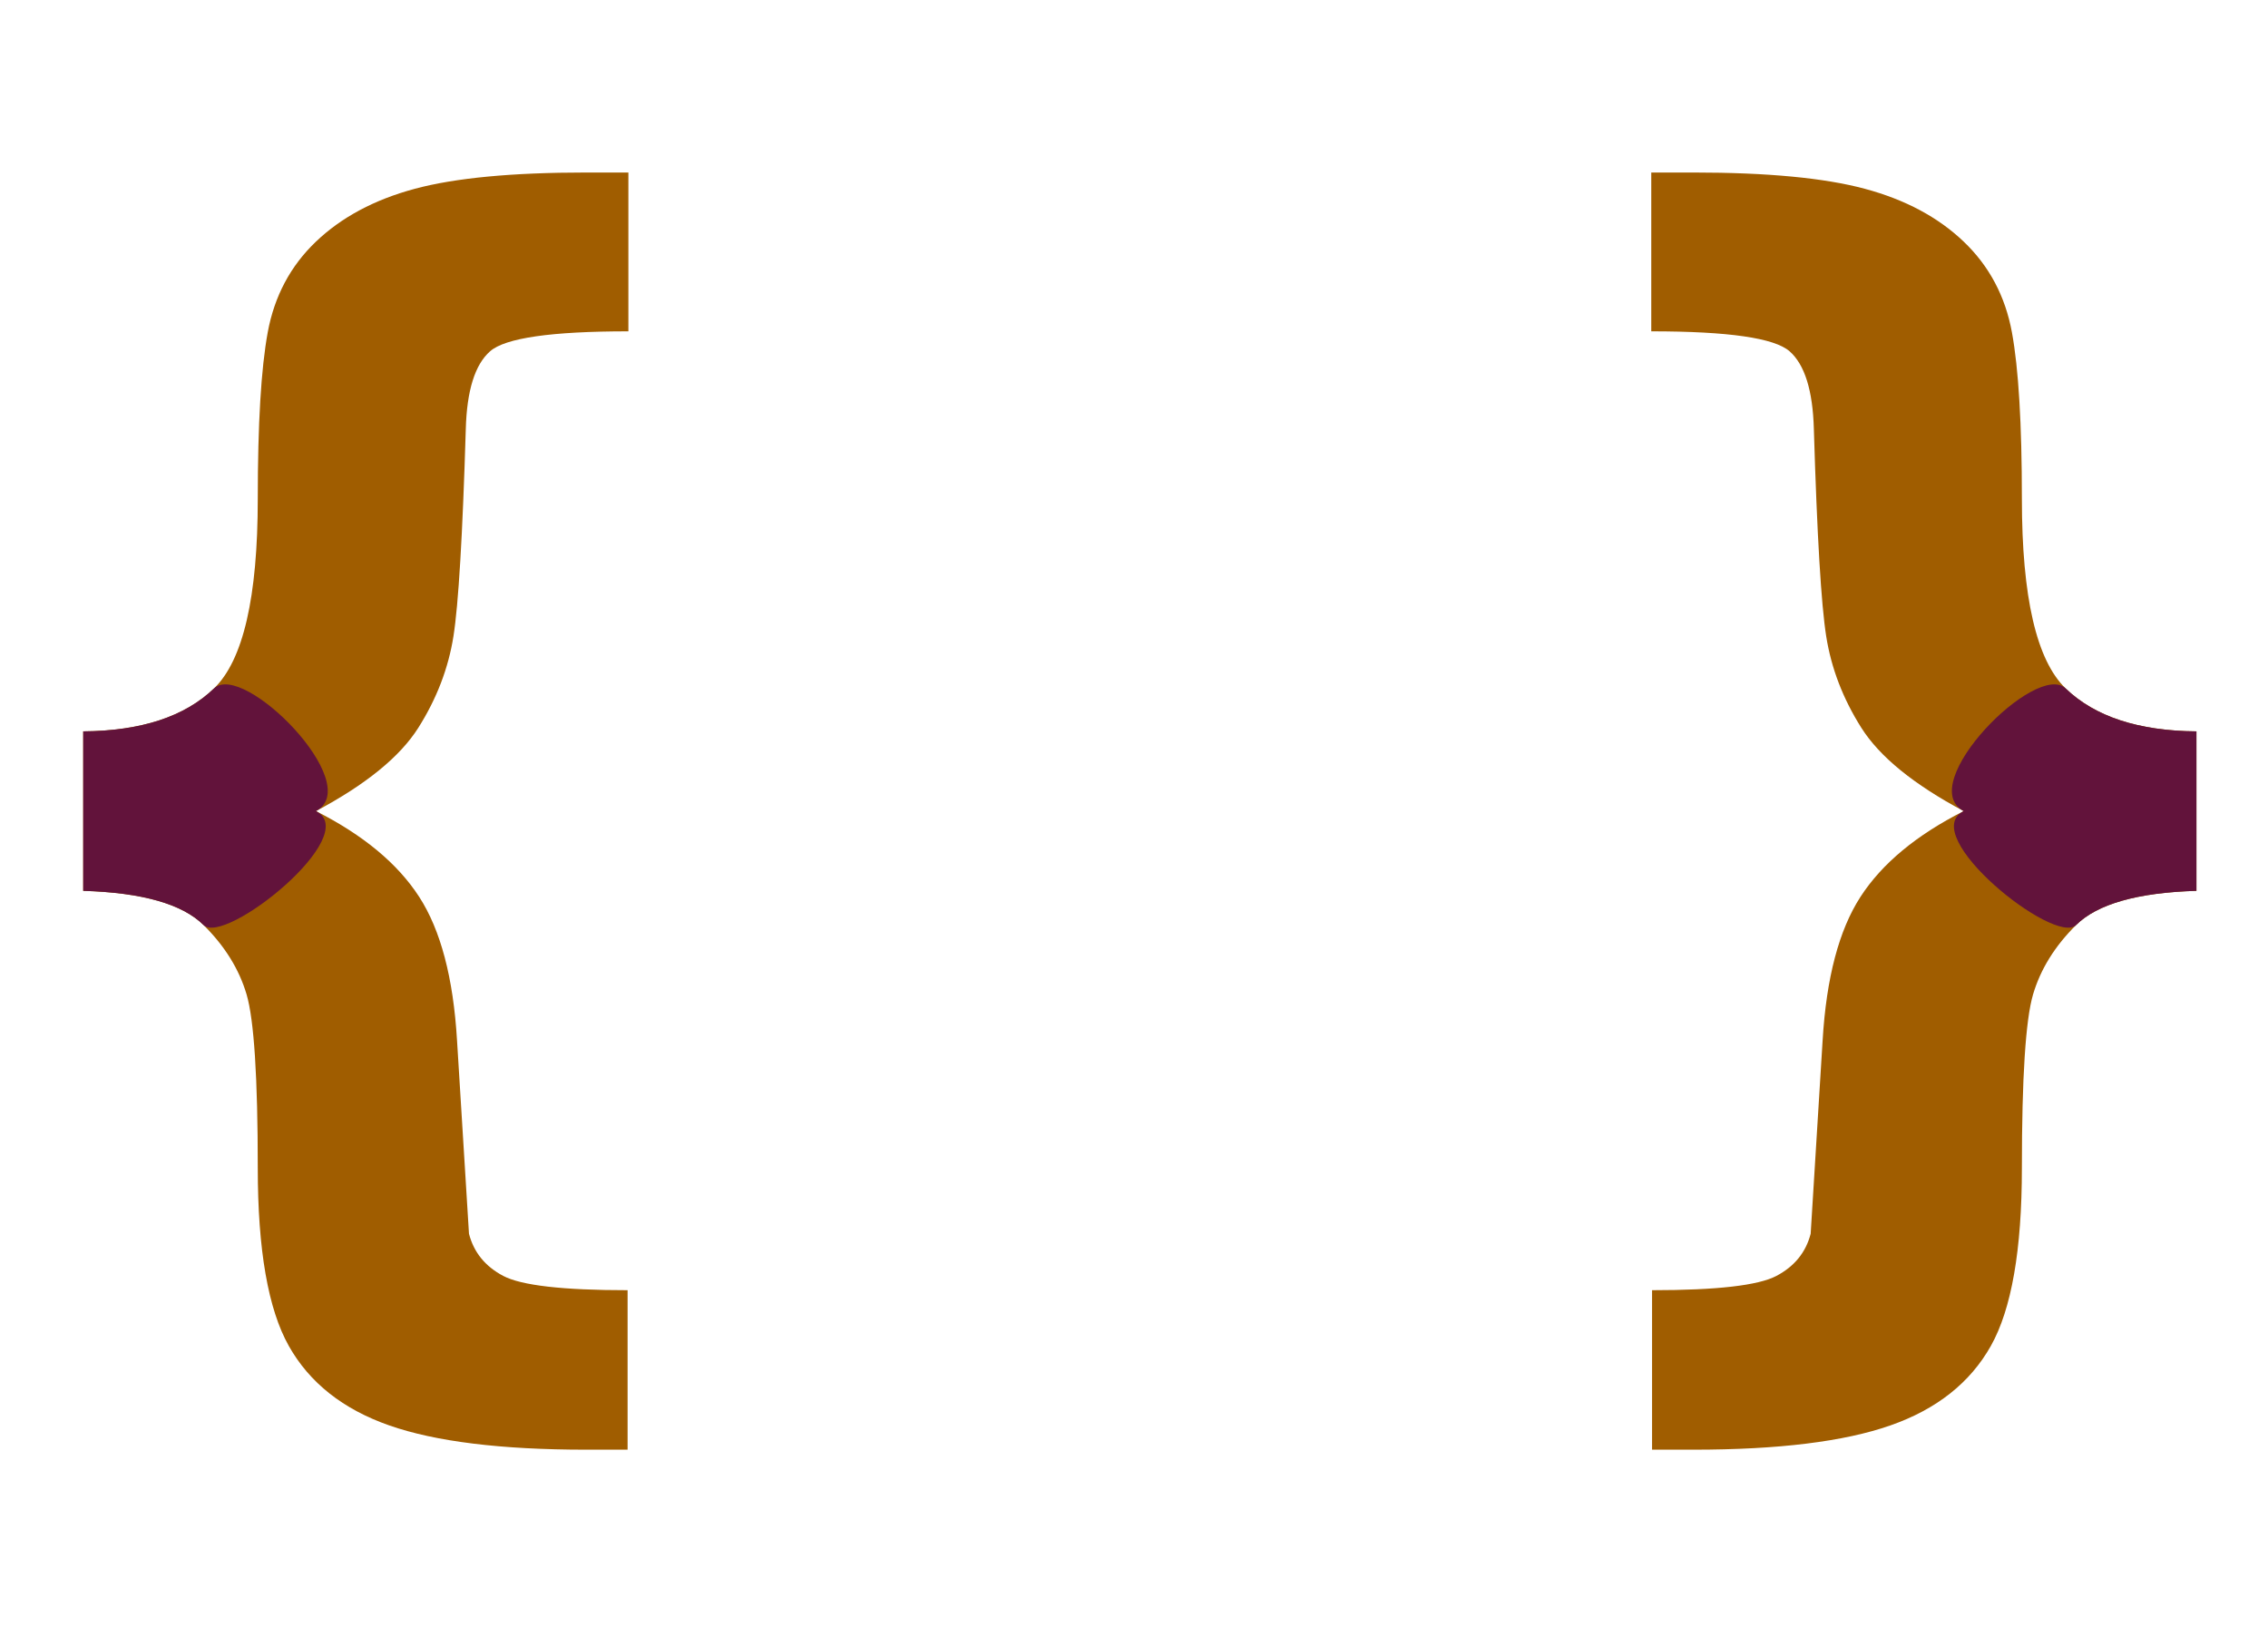
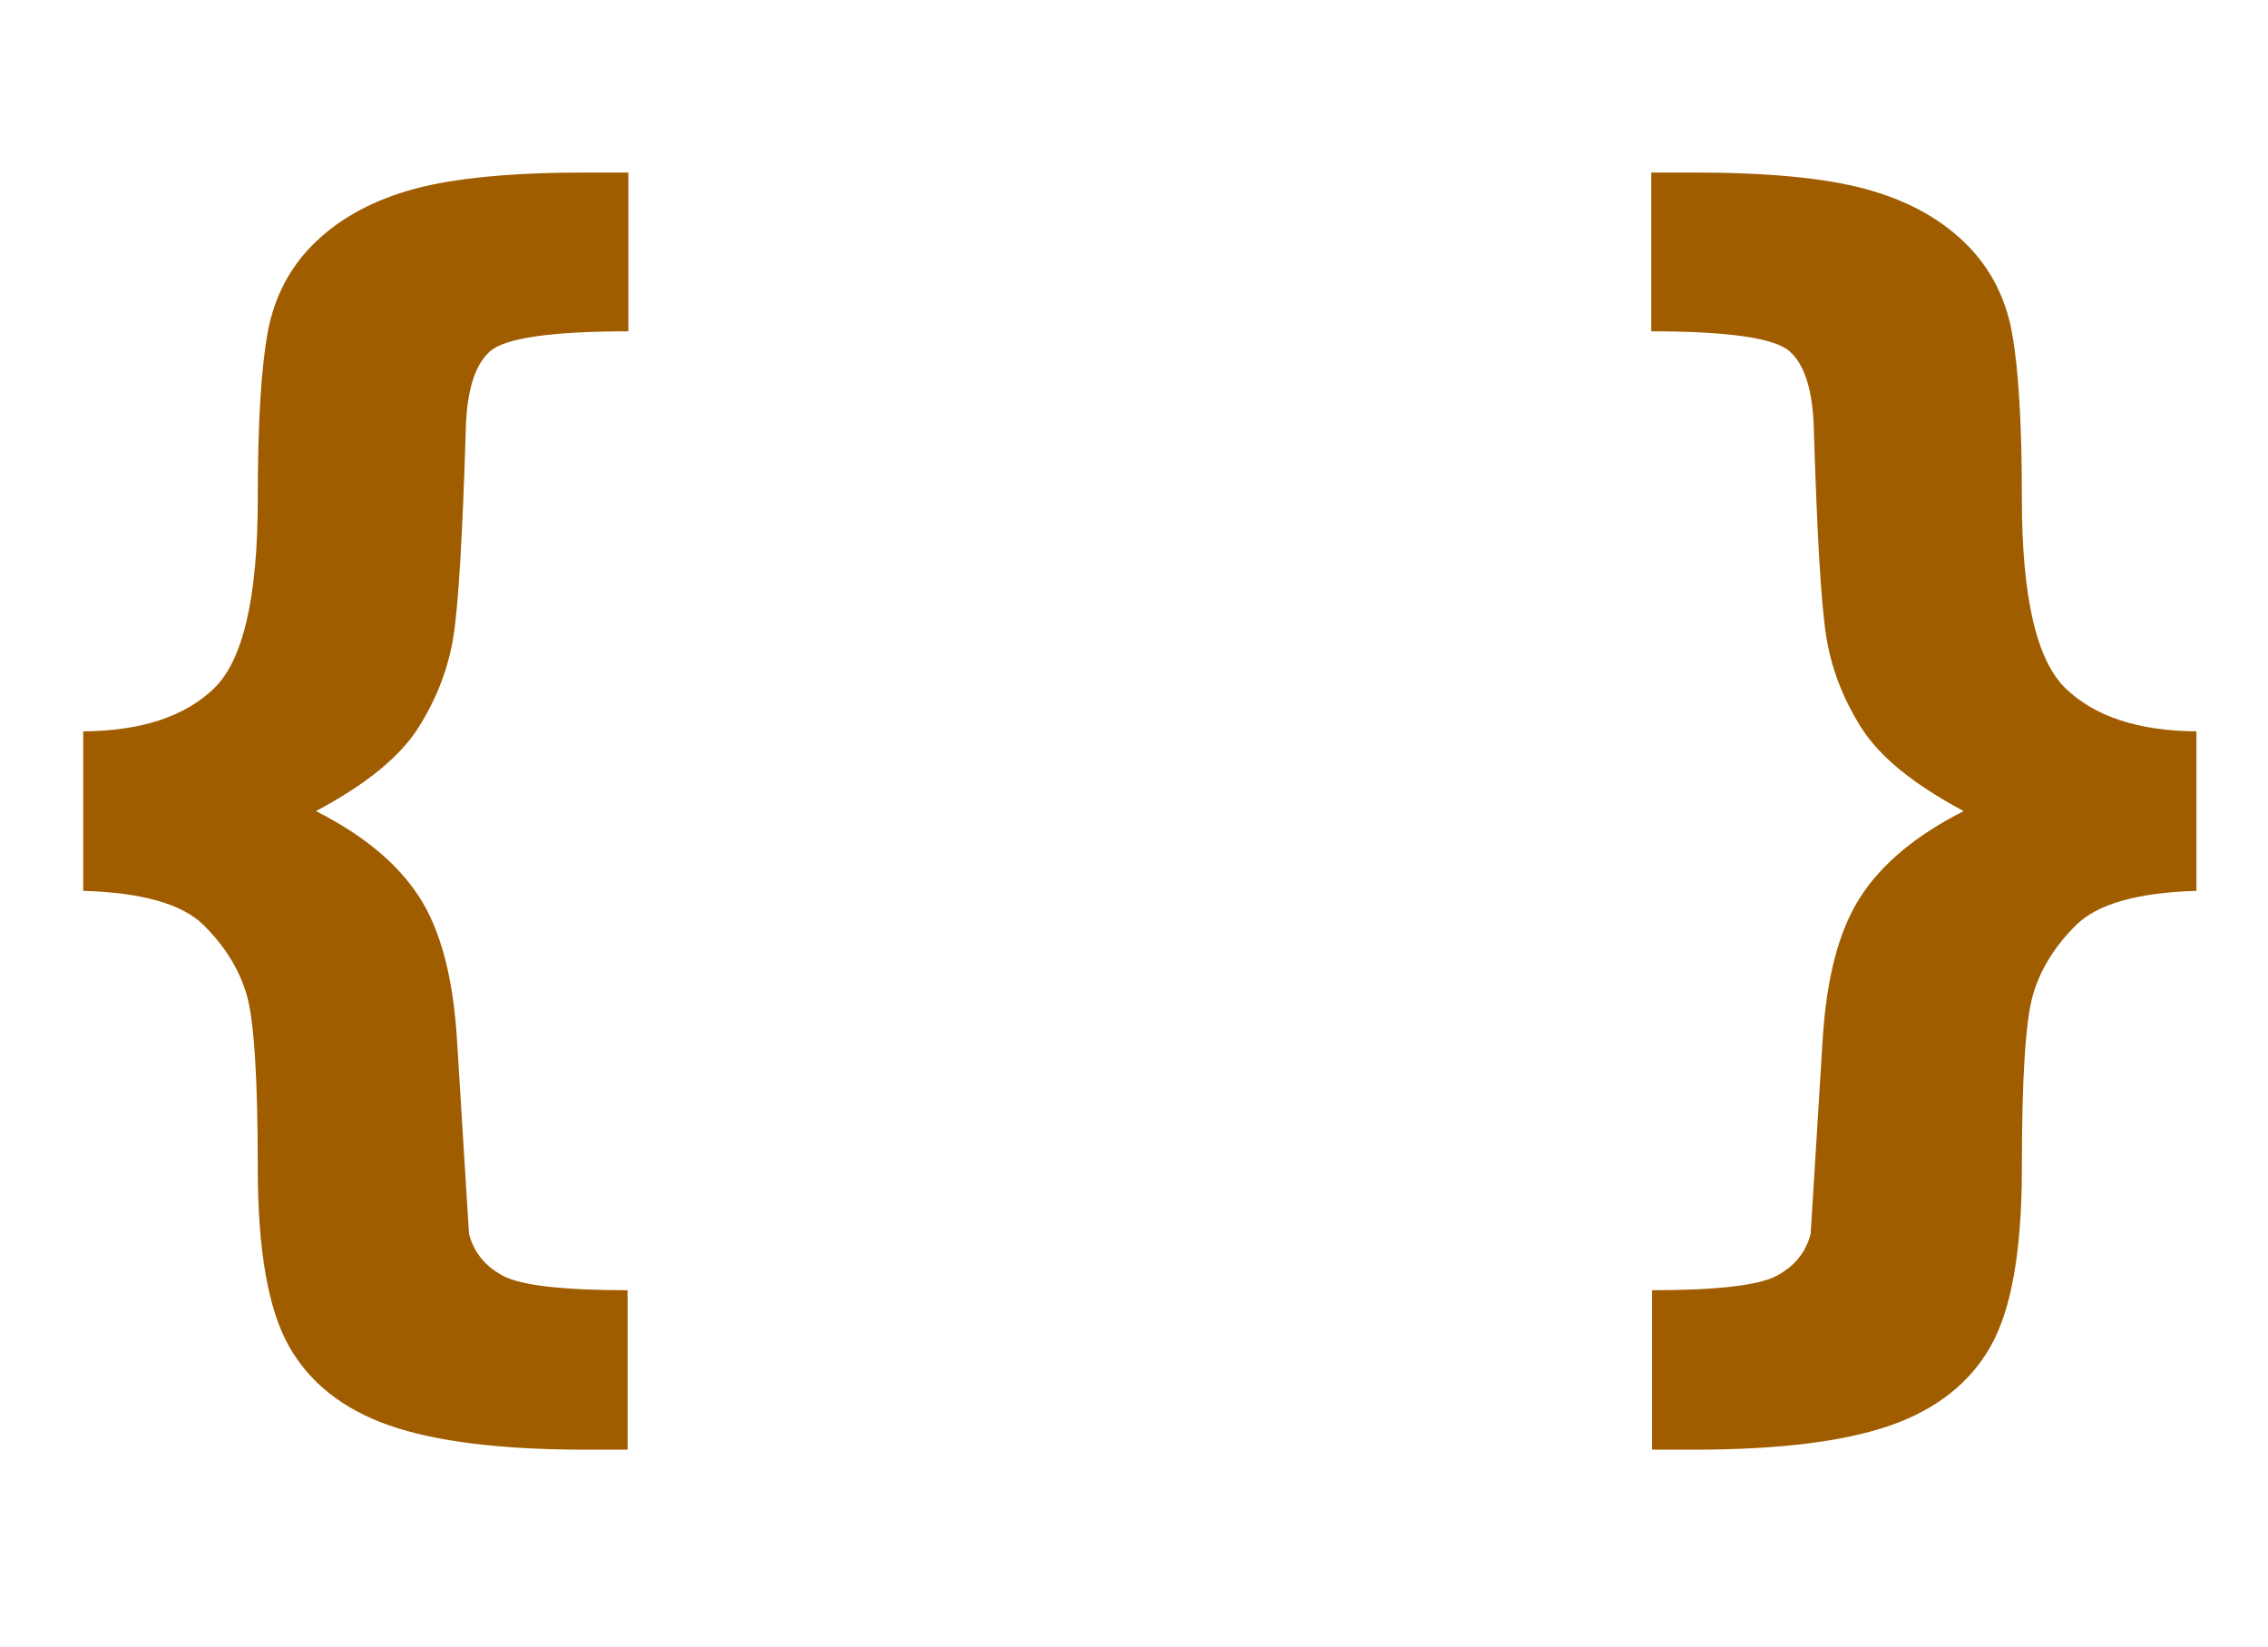
<svg xmlns="http://www.w3.org/2000/svg" width="100%" height="100%" viewBox="0 0 321 233" version="1.1" xml:space="preserve" style="fill-rule:evenodd;clip-rule:evenodd;stroke-linejoin:round;stroke-miterlimit:2;">
  <g id="colors" />
  <g id="Web1" />
  <g id="Web2">
    <path d="M310.871,126.051l0,-22.566c-8.197,-0.063 -14.364,-2.084 -18.5,-6.065c-4.137,-3.98 -6.205,-12.928 -6.205,-26.844c0,-10.593 -0.47,-18.444 -1.41,-23.553c-0.94,-5.109 -3.215,-9.387 -6.825,-12.834c-3.61,-3.448 -8.272,-5.94 -13.988,-7.475c-5.716,-1.536 -13.8,-2.304 -24.254,-2.304l-5.978,0l0,22.472c10.904,0 17.428,0.94 19.572,2.821c2.143,1.88 3.29,5.547 3.44,11.001c0.452,15.044 1.034,24.822 1.749,29.336c0.714,4.513 2.369,8.822 4.963,12.928c2.595,4.106 7.427,8.039 14.496,11.8c-6.693,3.385 -11.563,7.428 -14.608,12.129c-3.046,4.702 -4.832,11.471 -5.359,20.31l-1.692,27.361c-0.677,2.633 -2.294,4.623 -4.851,5.971c-2.557,1.347 -8.423,2.021 -17.598,2.021l0,22.566l5.866,0c12.033,0 21.321,-1.144 27.864,-3.432c6.543,-2.288 11.281,-6.033 14.214,-11.236c2.933,-5.202 4.399,-13.602 4.399,-25.198c0,-12.788 0.527,-20.968 1.579,-24.541c1.053,-3.573 3.084,-6.848 6.092,-9.826c3.008,-2.977 8.686,-4.591 17.034,-4.842Z" style="fill:#a05d00;fill-rule:nonzero;" />
    <path d="M11.778,126.051l0,-22.566c8.197,-0.063 14.364,-2.084 18.5,-6.065c4.137,-3.98 6.205,-12.928 6.205,-26.844c0,-10.593 0.47,-18.444 1.41,-23.553c0.94,-5.109 3.215,-9.387 6.825,-12.834c3.61,-3.448 8.272,-5.94 13.988,-7.475c5.715,-1.536 13.8,-2.304 24.254,-2.304l5.978,0l0,22.472c-10.904,0 -17.428,0.94 -19.572,2.821c-2.143,1.88 -3.29,5.547 -3.44,11.001c-0.452,15.044 -1.035,24.822 -1.749,29.336c-0.714,4.513 -2.369,8.822 -4.963,12.928c-2.595,4.106 -7.427,8.039 -14.496,11.8c6.693,3.385 11.563,7.428 14.608,12.129c3.046,4.702 4.832,11.471 5.359,20.31l1.692,27.361c0.677,2.633 2.294,4.623 4.851,5.971c2.556,1.347 8.422,2.021 17.597,2.021l0,22.566l-5.865,0c-12.033,0 -21.321,-1.144 -27.864,-3.432c-6.543,-2.288 -11.281,-6.033 -14.214,-11.236c-2.933,-5.202 -4.399,-13.602 -4.399,-25.198c0,-12.788 -0.527,-20.968 -1.58,-24.541c-1.052,-3.573 -3.083,-6.848 -6.091,-9.826c-3.008,-2.977 -8.686,-4.591 -17.034,-4.842Z" style="fill:#a05d00;fill-rule:nonzero;" />
-     <path d="M11.778,126.051l0,-22.566c8.197,-0.063 14.364,-2.084 18.5,-6.065c4.137,-3.98 21.509,13.587 14.44,17.348c6.693,3.385 -12.898,19.103 -15.906,16.125c-3.008,-2.977 -8.686,-4.591 -17.034,-4.842Z" style="fill:#62133b;fill-rule:nonzero;" />
-     <path d="M310.871,126.051l0,-22.566c-8.197,-0.063 -14.364,-2.084 -18.5,-6.065c-4.137,-3.98 -21.509,13.587 -14.44,17.348c-6.693,3.385 12.898,19.103 15.906,16.125c3.008,-2.977 8.686,-4.591 17.034,-4.842Z" style="fill:#62133b;fill-rule:nonzero;" />
  </g>
</svg>
